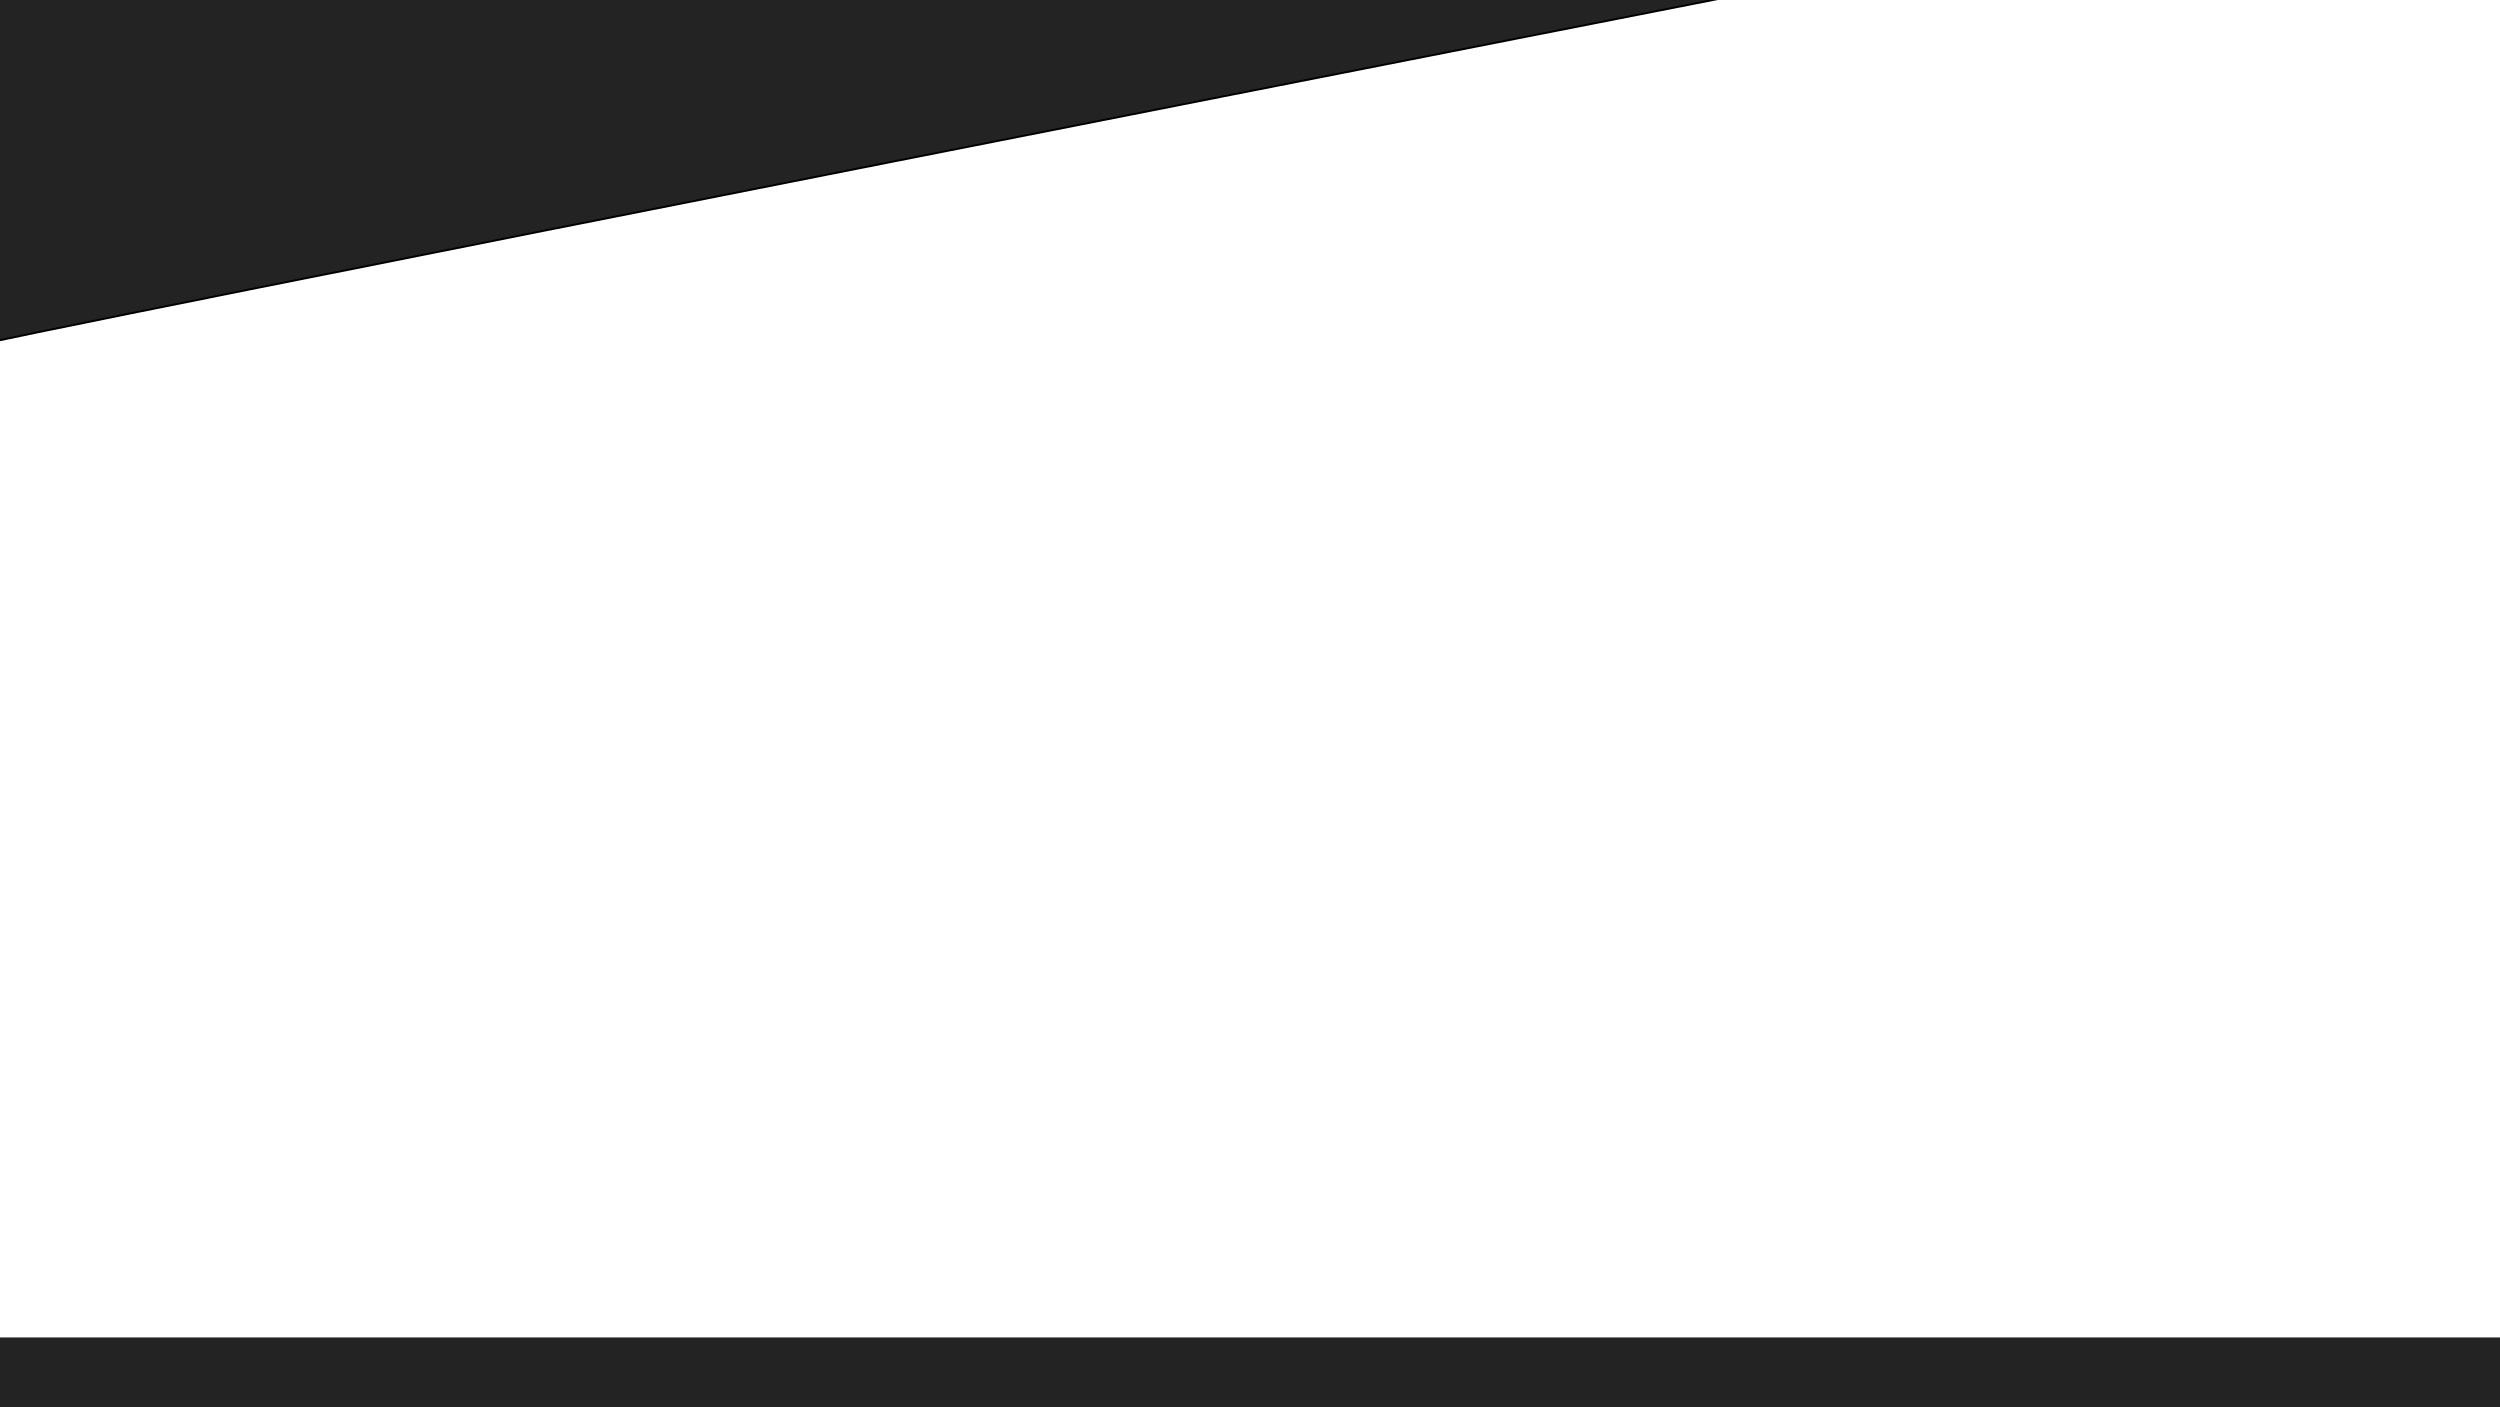
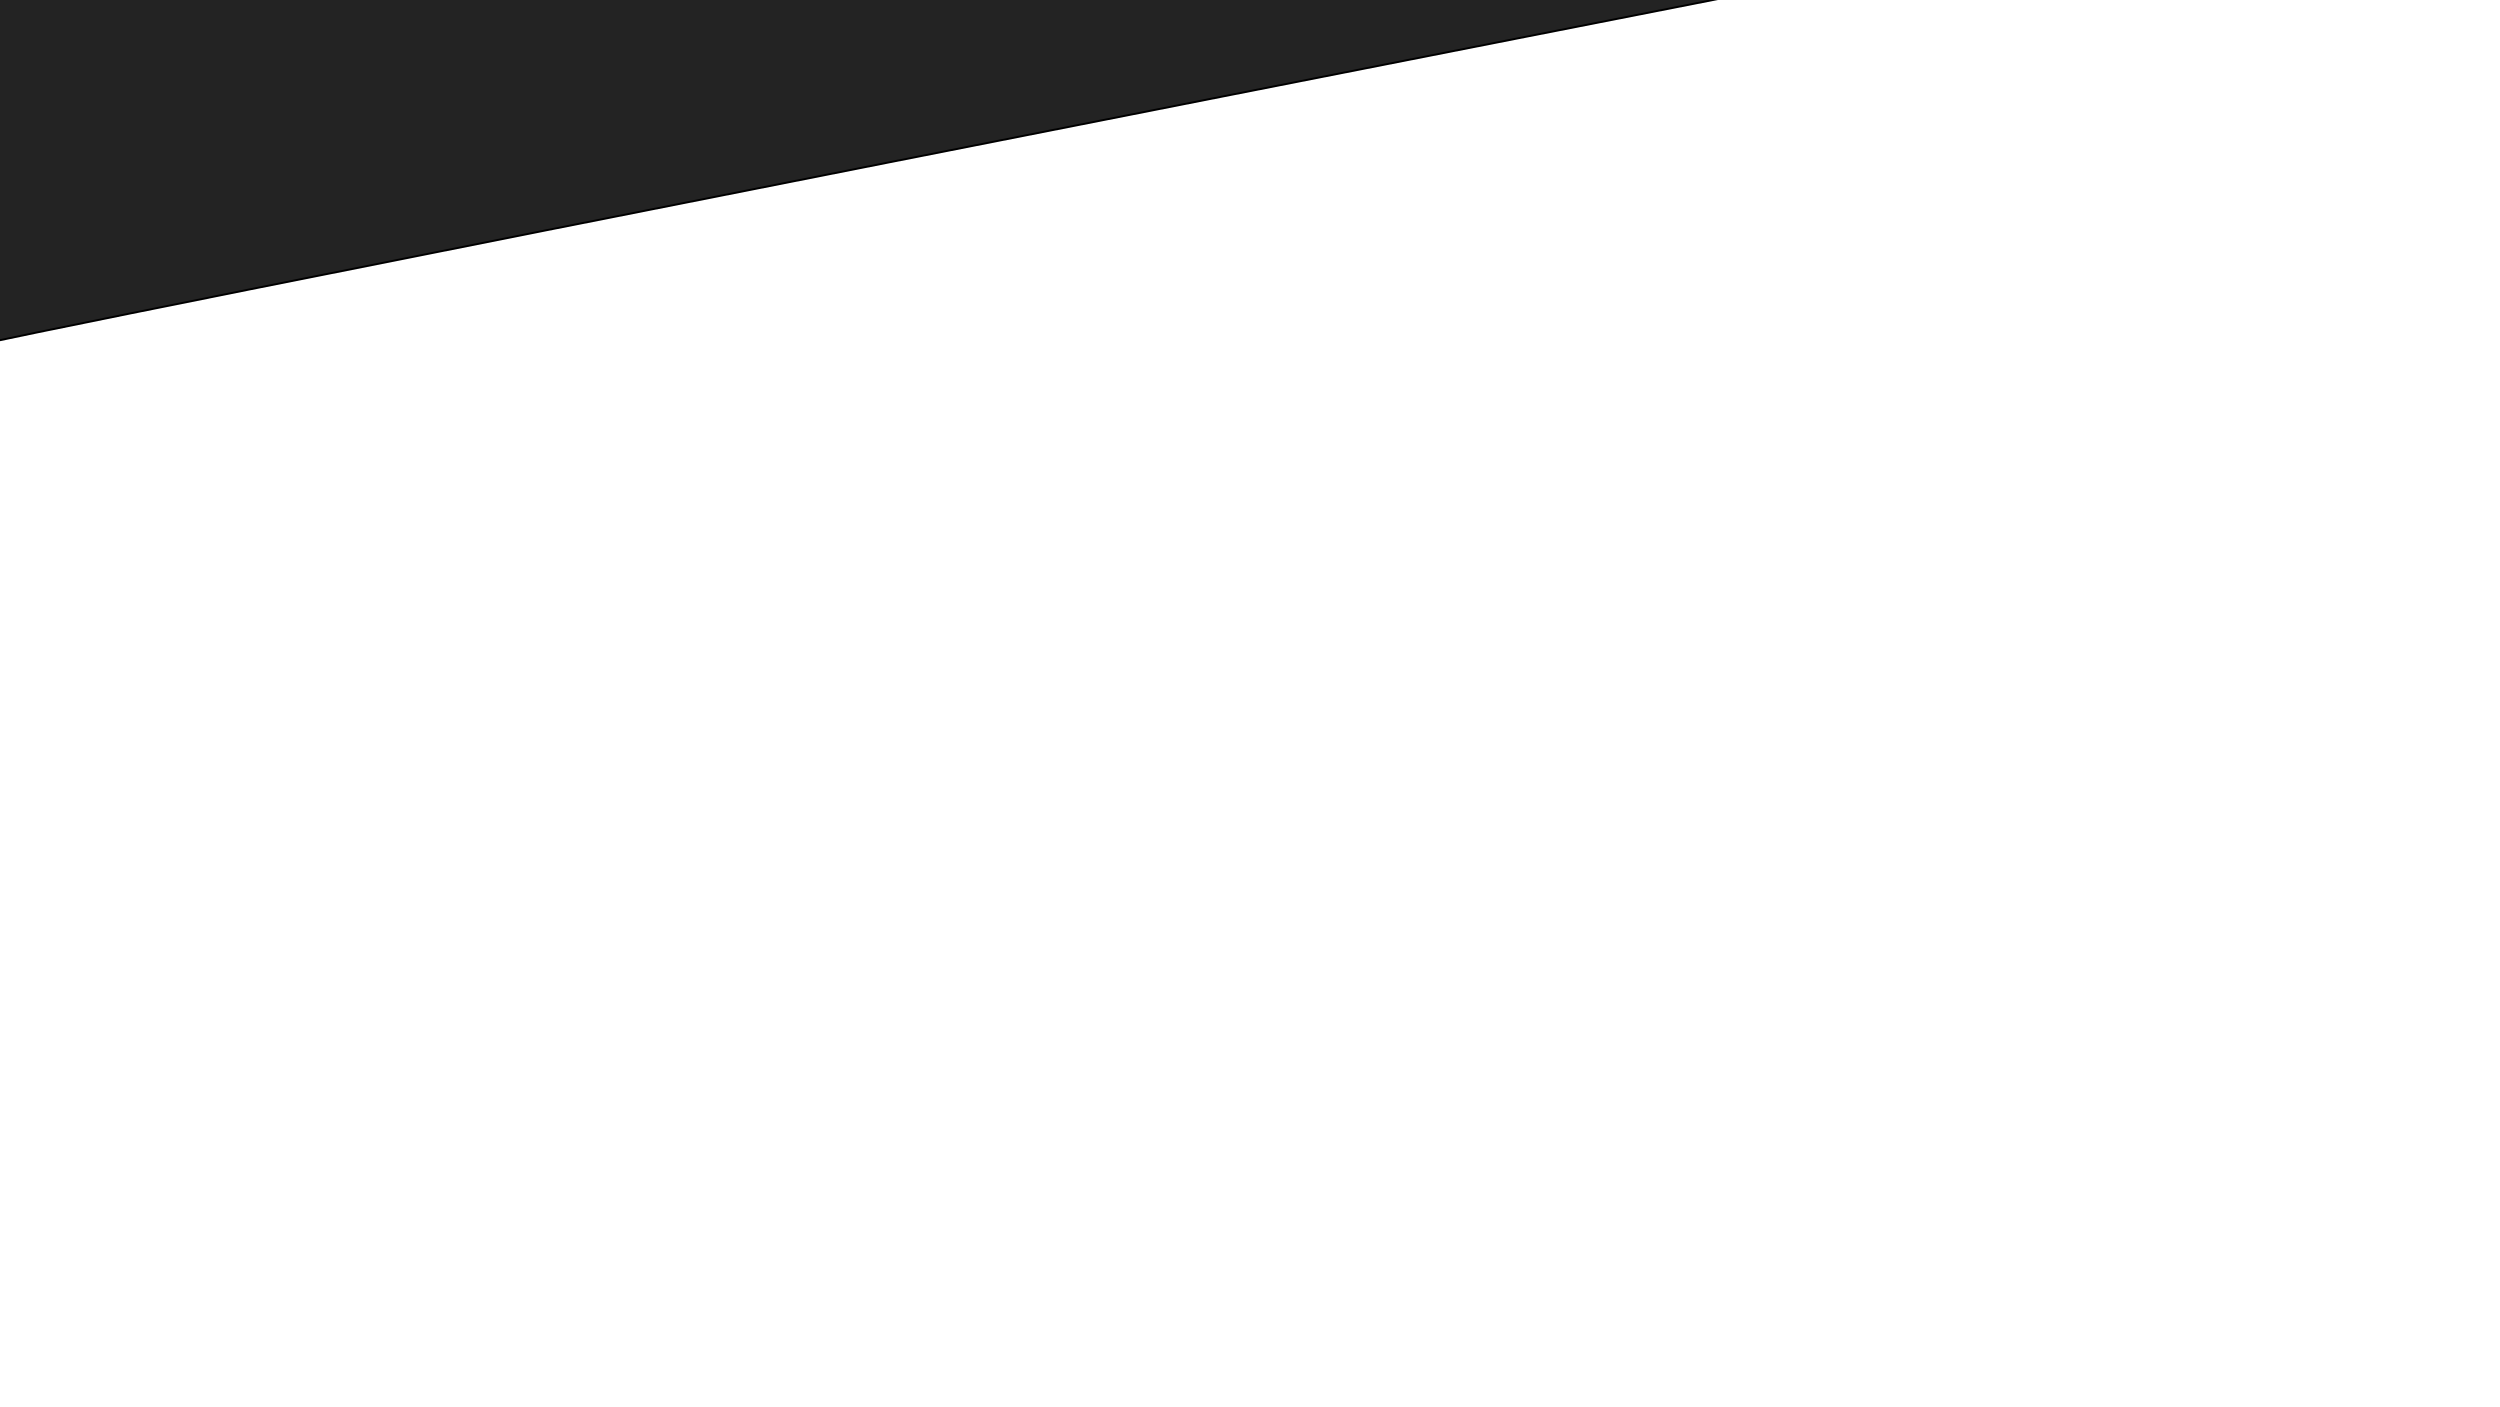
<svg xmlns="http://www.w3.org/2000/svg" xmlns:ns1="http://xml.openoffice.org/svg/export" width="1280" height="720" viewBox="0 0 338.667 190.5" version="1.1" id="svg8">
  <defs id="defs2">
    <clipPath clipPathUnits="userSpaceOnUse" id="presentation_clip_path">
      <rect id="rect10" height="7200" width="12800" y="0" x="0" />
    </clipPath>
    <clipPath clipPathUnits="userSpaceOnUse" id="presentation_clip_path_shrink">
      <rect id="rect13" height="7186" width="12775" y="7" x="12" />
    </clipPath>
    <g id="g18" ns1:id-list="id3" ns1:slide="id1" />
    <g transform="matrix(4.8828125e-4,0,0,-4.8828125e-4,0,0)" id="bullet-char-template-57356">
      <path id="path22" d="M 580,1141 1163,571 580,0 -4,571 Z" />
    </g>
    <g transform="matrix(4.8828125e-4,0,0,-4.8828125e-4,0,0)" id="bullet-char-template-57354">
      <path id="path25" d="M 8,1128 H 1137 V 0 H 8 Z" />
    </g>
    <g transform="matrix(4.8828125e-4,0,0,-4.8828125e-4,0,0)" id="bullet-char-template-10146">
      <path id="path28" d="M 174,0 602,739 174,1481 1456,739 Z M 1358,739 309,1346 659,739 Z" />
    </g>
    <g transform="matrix(4.8828125e-4,0,0,-4.8828125e-4,0,0)" id="bullet-char-template-10132">
      <path id="path31" d="M 2015,739 1276,0 H 717 l 543,543 H 174 v 393 h 1086 l -543,545 h 557 z" />
    </g>
    <g transform="matrix(4.8828125e-4,0,0,-4.8828125e-4,0,0)" id="bullet-char-template-10007">
      <path id="path34" d="m 0,-2 c -7,16 -16,29 -25,39 l 381,530 c -94,256 -141,385 -141,387 0,25 13,38 40,38 9,0 21,-2 34,-5 21,4 42,12 65,25 l 27,-13 111,-251 280,301 64,-25 24,25 c 21,-10 41,-24 62,-43 C 886,937 835,863 770,784 769,783 710,716 594,584 L 774,223 c 0,-27 -21,-55 -63,-84 l 16,-20 C 717,90 699,76 672,76 641,76 570,178 457,381 L 164,-76 c -22,-34 -53,-51 -92,-51 -42,0 -63,17 -64,51 -7,9 -10,24 -10,44 0,9 1,19 2,30 z" />
    </g>
    <g transform="matrix(4.8828125e-4,0,0,-4.8828125e-4,0,0)" id="bullet-char-template-10004">
      <path id="path37" d="M 285,-33 C 182,-33 111,30 74,156 52,228 41,333 41,471 c 0,78 14,145 41,201 34,71 87,106 158,106 53,0 88,-31 106,-94 l 23,-176 c 8,-64 28,-97 59,-98 l 735,706 c 11,11 33,17 66,17 42,0 63,-15 63,-46 V 965 c 0,-36 -10,-64 -30,-84 L 442,47 C 390,-6 338,-33 285,-33 Z" />
    </g>
    <g transform="matrix(4.8828125e-4,0,0,-4.8828125e-4,0,0)" id="bullet-char-template-9679">
      <path id="path40" d="M 813,0 C 632,0 489,54 383,161 276,268 223,411 223,592 c 0,181 53,324 160,431 106,107 249,161 430,161 179,0 323,-54 432,-161 108,-107 162,-251 162,-431 0,-180 -54,-324 -162,-431 C 1136,54 992,0 813,0 Z" />
    </g>
    <g transform="matrix(4.8828125e-4,0,0,-4.8828125e-4,0,0)" id="bullet-char-template-8226">
      <path id="path43" d="m 346,457 c -73,0 -137,26 -191,78 -54,51 -81,114 -81,188 0,73 27,136 81,188 54,52 118,78 191,78 73,0 134,-26 185,-79 51,-51 77,-114 77,-187 0,-75 -25,-137 -76,-188 -50,-52 -112,-78 -186,-78 z" />
    </g>
    <g transform="matrix(4.8828125e-4,0,0,-4.8828125e-4,0,0)" id="bullet-char-template-8211">
      <path id="path46" d="M -4,459 H 1135 V 606 H -4 Z" />
    </g>
    <g transform="matrix(4.8828125e-4,0,0,-4.8828125e-4,0,0)" id="bullet-char-template-61548">
      <path id="path49" d="m 173,740 c 0,163 58,303 173,419 116,115 255,173 419,173 163,0 302,-58 418,-173 116,-116 174,-256 174,-419 0,-163 -58,-303 -174,-418 C 1067,206 928,148 765,148 601,148 462,206 346,322 231,437 173,577 173,740 Z" />
    </g>
  </defs>
  <g id="layer1" transform="translate(0,-106.5)">
-     <rect style="fill:#000000;fill-opacity:0.863;fill-rule:nonzero;stroke:#00ff00;stroke-width:0;stroke-linejoin:bevel;stroke-miterlimit:4;stroke-dasharray:none;stroke-opacity:0.165" id="rect139" width="343.368" height="11.226" x="-1.375" y="287.679" />
    <path style="fill:#000000;fill-opacity:0.863;fill-rule:evenodd;stroke:#000000;stroke-width:0.265px;stroke-linecap:butt;stroke-linejoin:miter;stroke-opacity:1" d="M -6.243,153.972 C -3.973,152.837 244.623,104.026 244.623,104.026 L -6.811,102.891 Z" id="path1141" />
  </g>
</svg>
